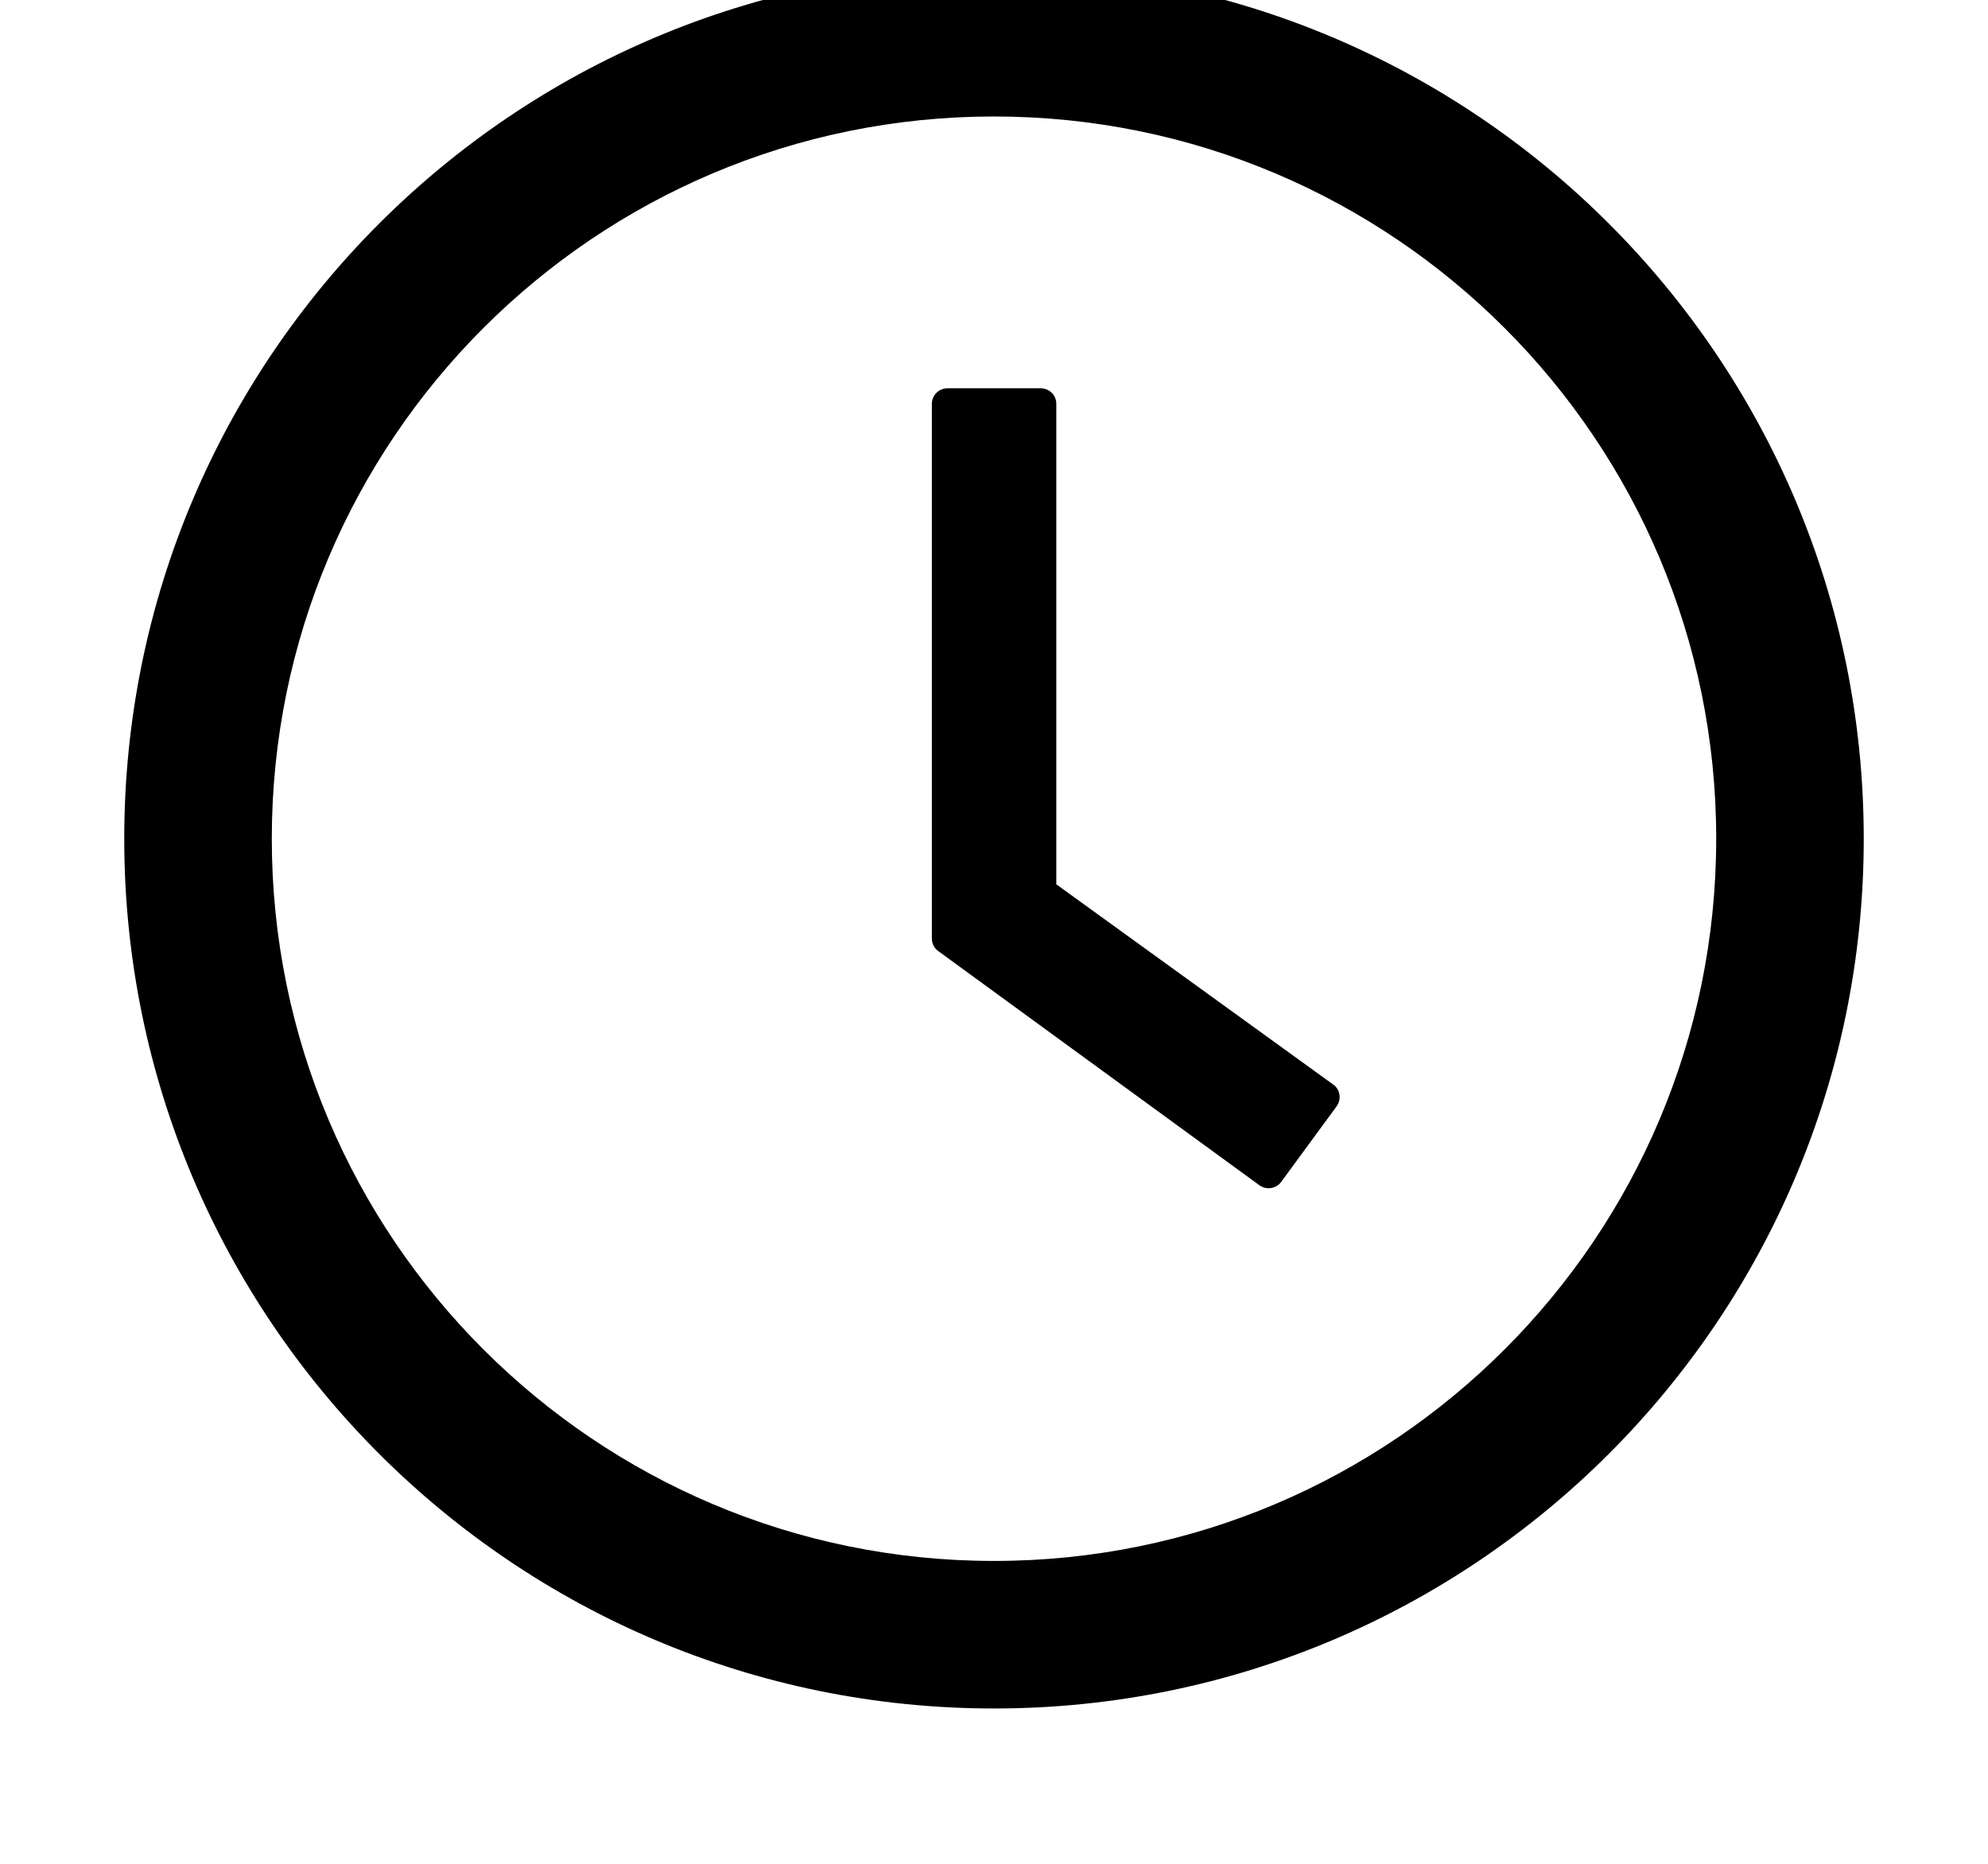
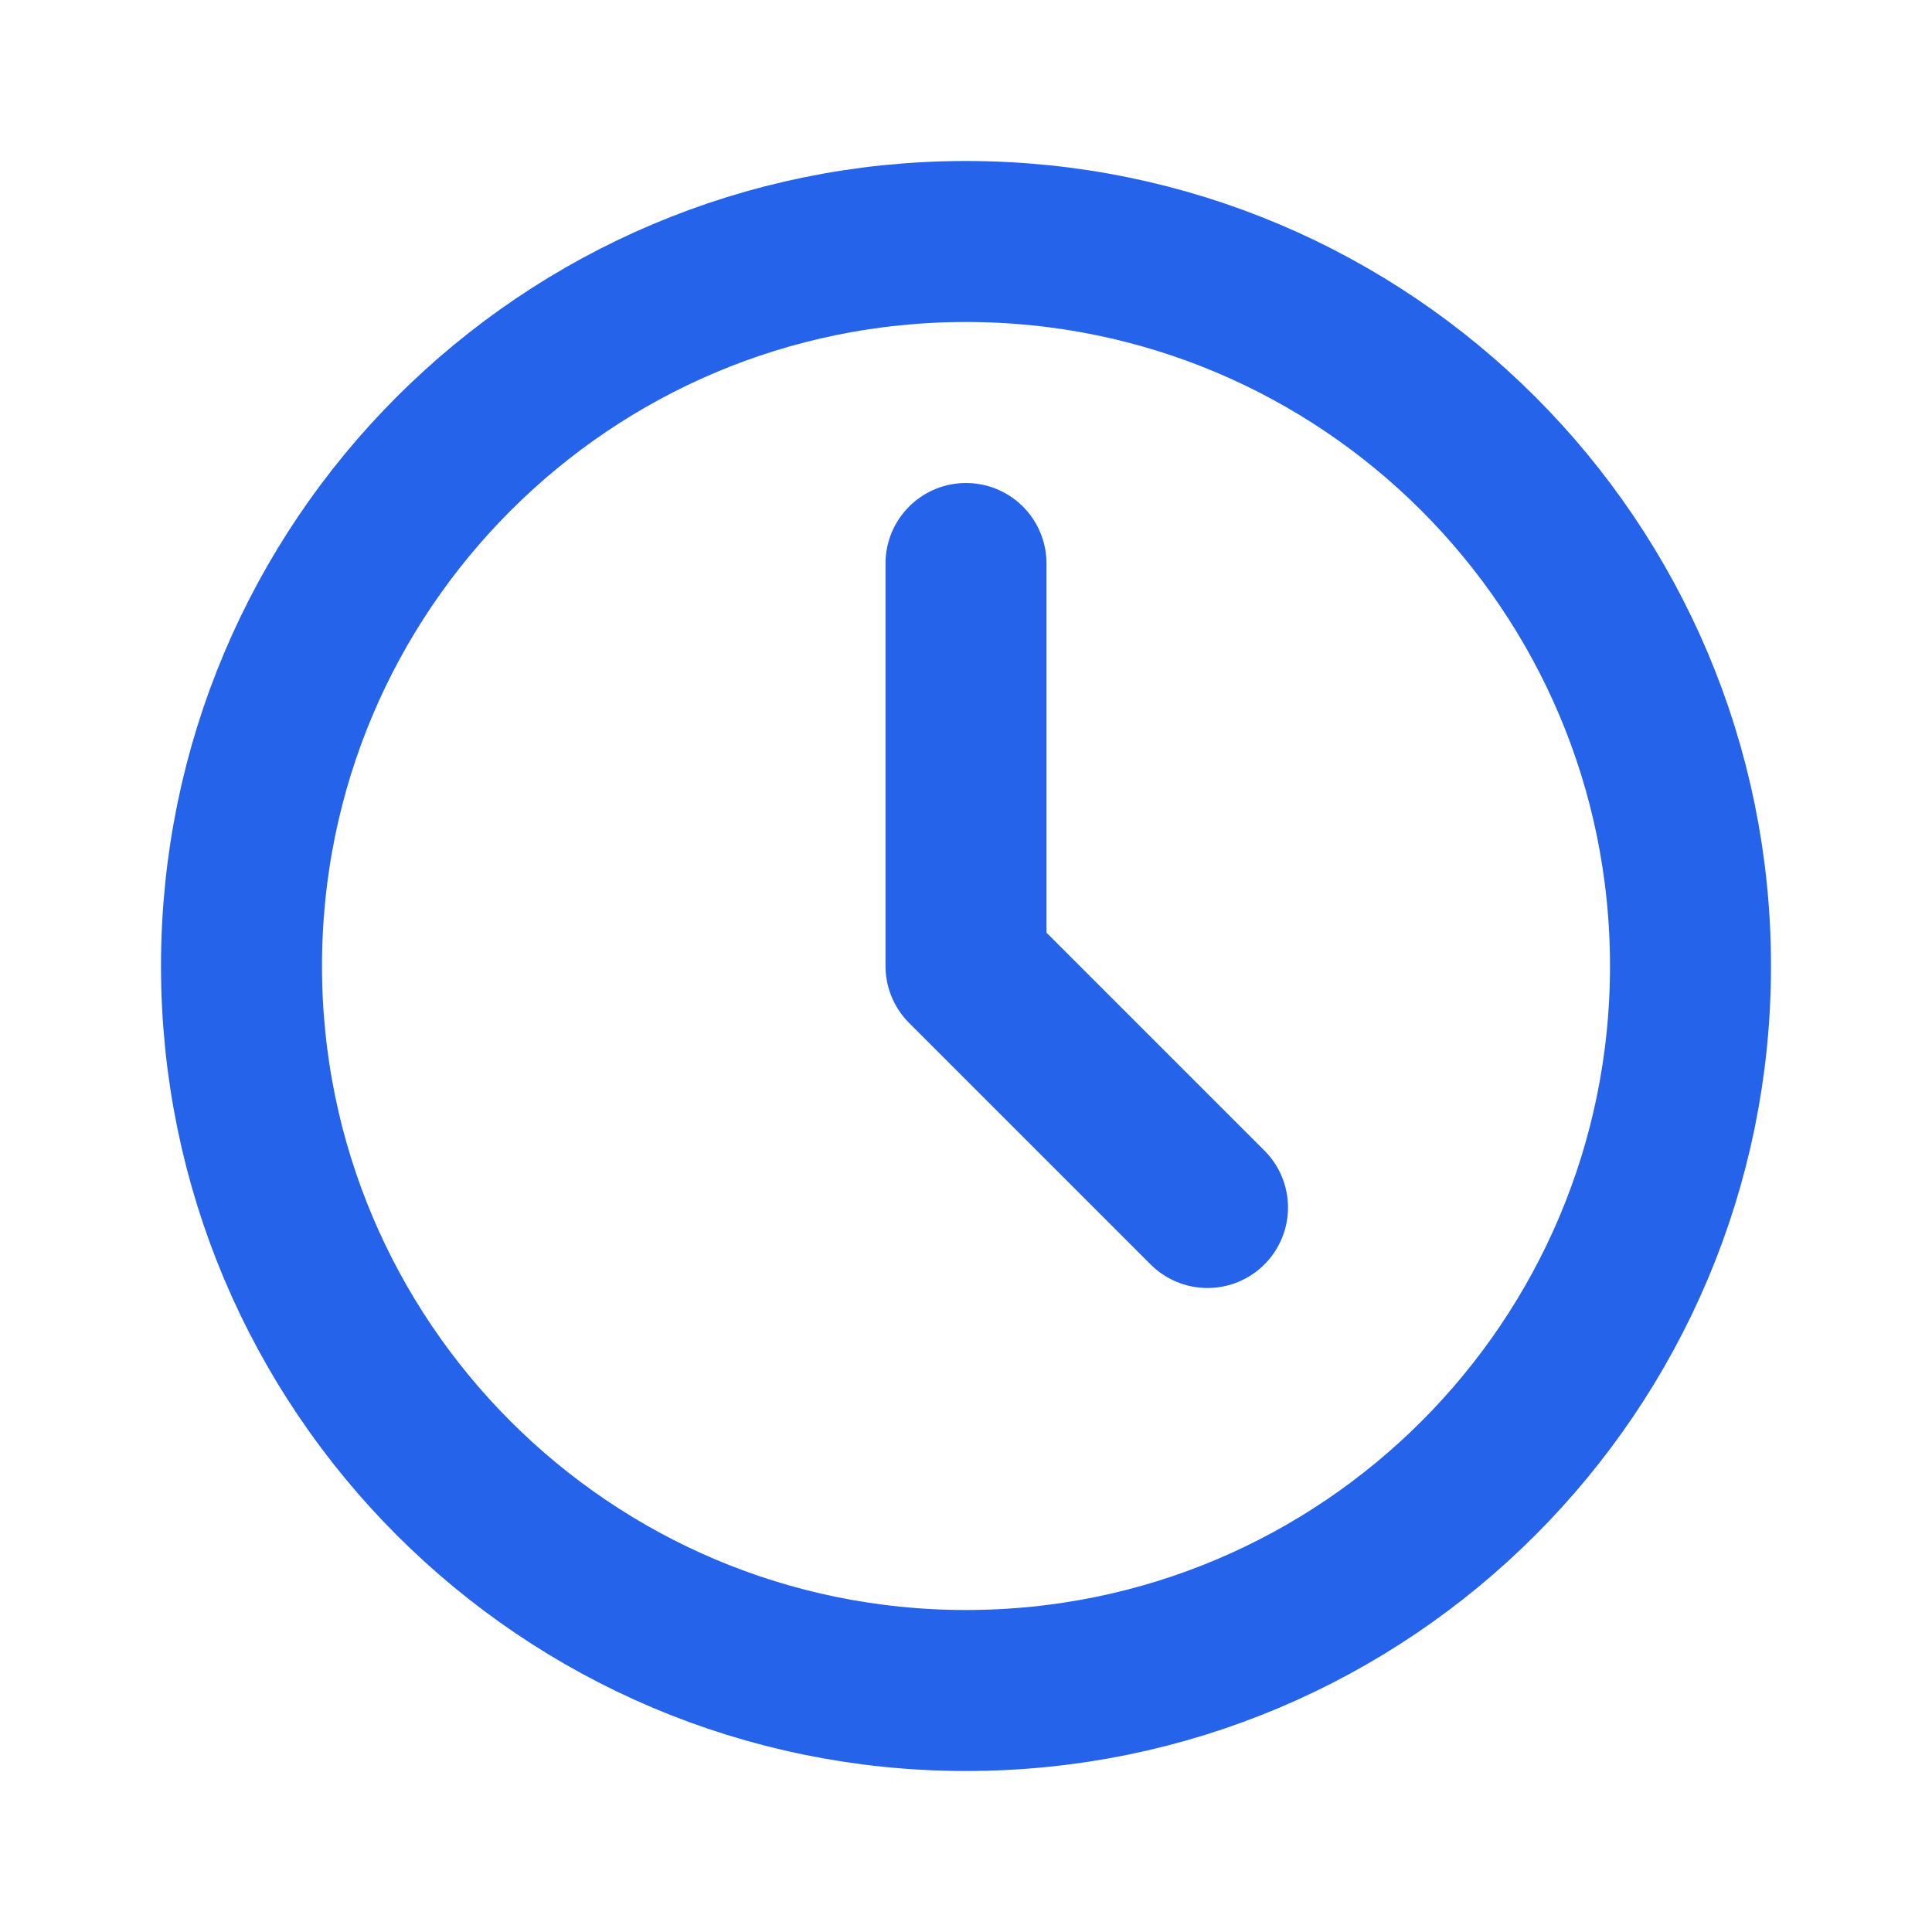
- <svg xmlns="http://www.w3.org/2000/svg" width="32" height="30" viewBox="0 0 32 30" fill="none">
-   <path d="M16 -0.5C8.269 -0.5 2 5.769 2 13.5C2 21.231 8.269 27.5 16 27.5C23.731 27.5 30 21.231 30 13.5C30 5.769 23.731 -0.5 16 -0.5ZM16 25.125C9.581 25.125 4.375 19.919 4.375 13.5C4.375 7.081 9.581 1.875 16 1.875C22.419 1.875 27.625 7.081 27.625 13.5C27.625 19.919 22.419 25.125 16 25.125Z" fill="black" />
-   <path d="M21.459 17.456L17.003 14.234V6.5C17.003 6.362 16.891 6.25 16.753 6.25H15.25C15.113 6.25 15 6.362 15 6.5V15.106C15 15.188 15.037 15.262 15.103 15.309L20.272 19.078C20.384 19.159 20.541 19.134 20.622 19.025L21.516 17.806C21.597 17.691 21.572 17.534 21.459 17.456Z" fill="black" />
+ <svg xmlns="http://www.w3.org/2000/svg" width="24" height="24" viewBox="0 0 24 24" fill="none">
+   <circle cx="12" cy="12" r="9" stroke="#2563EB" stroke-width="2" stroke-linecap="round" stroke-linejoin="round" />
+   <polyline points="12 7 12 12 15 15" stroke="#2563EB" stroke-width="2" stroke-linecap="round" stroke-linejoin="round" />
</svg>
